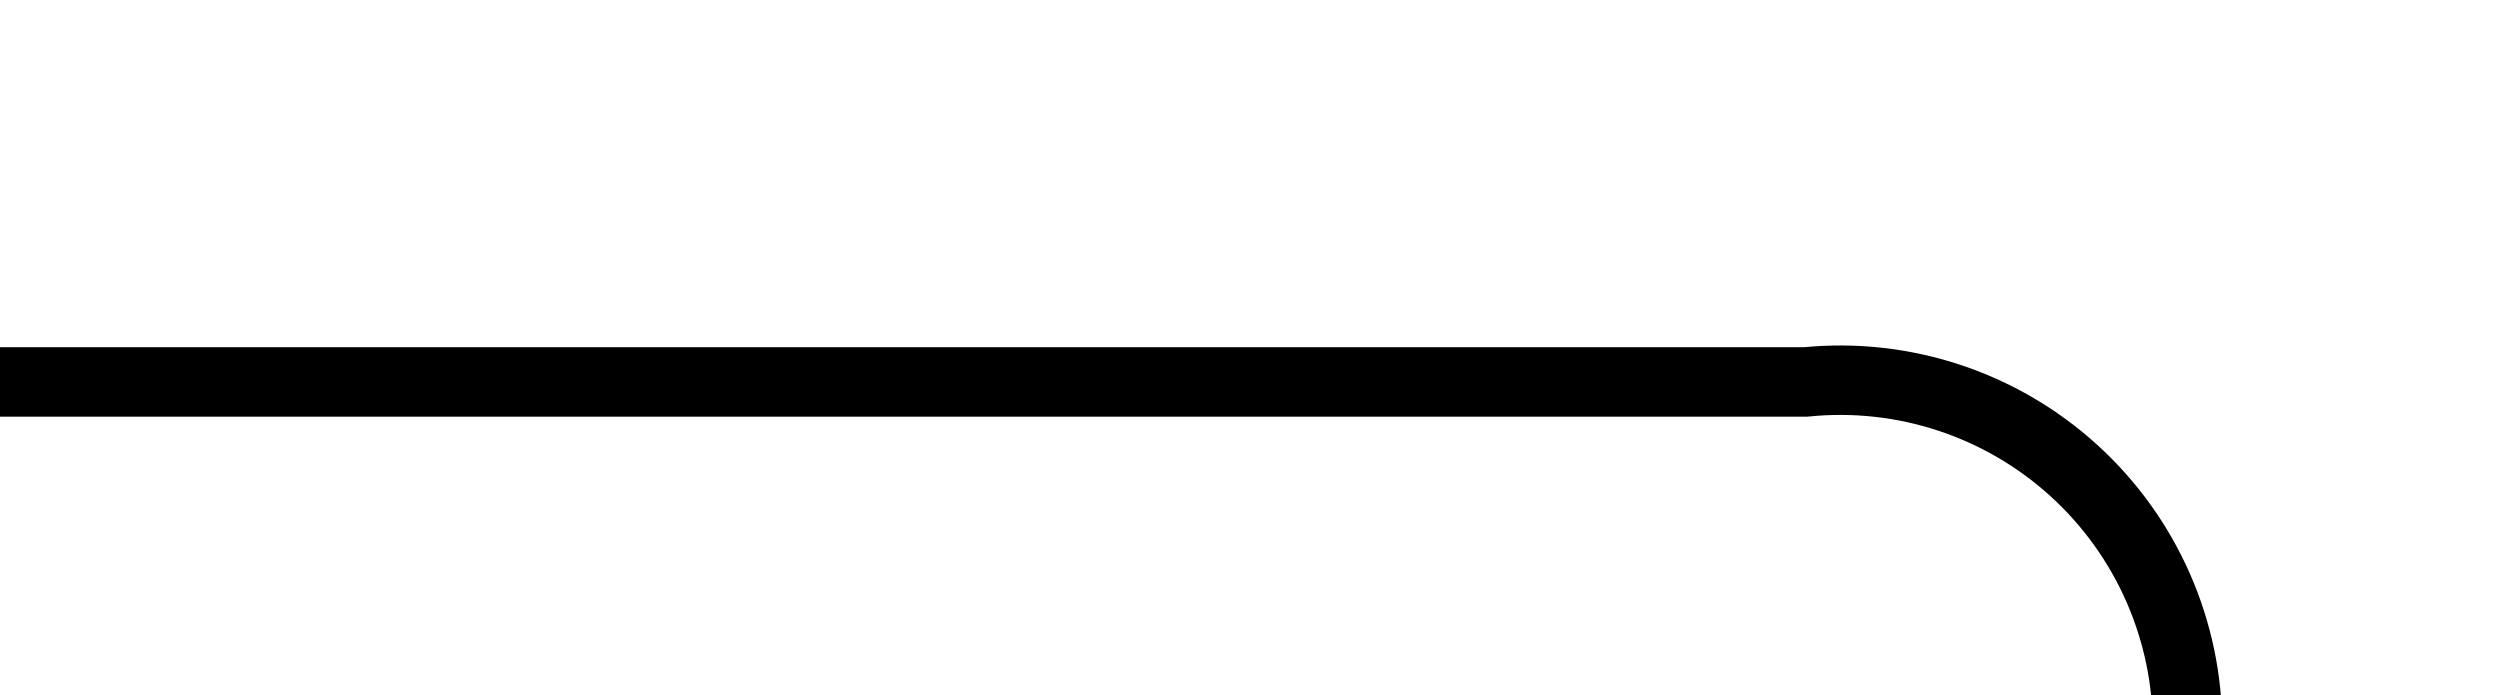
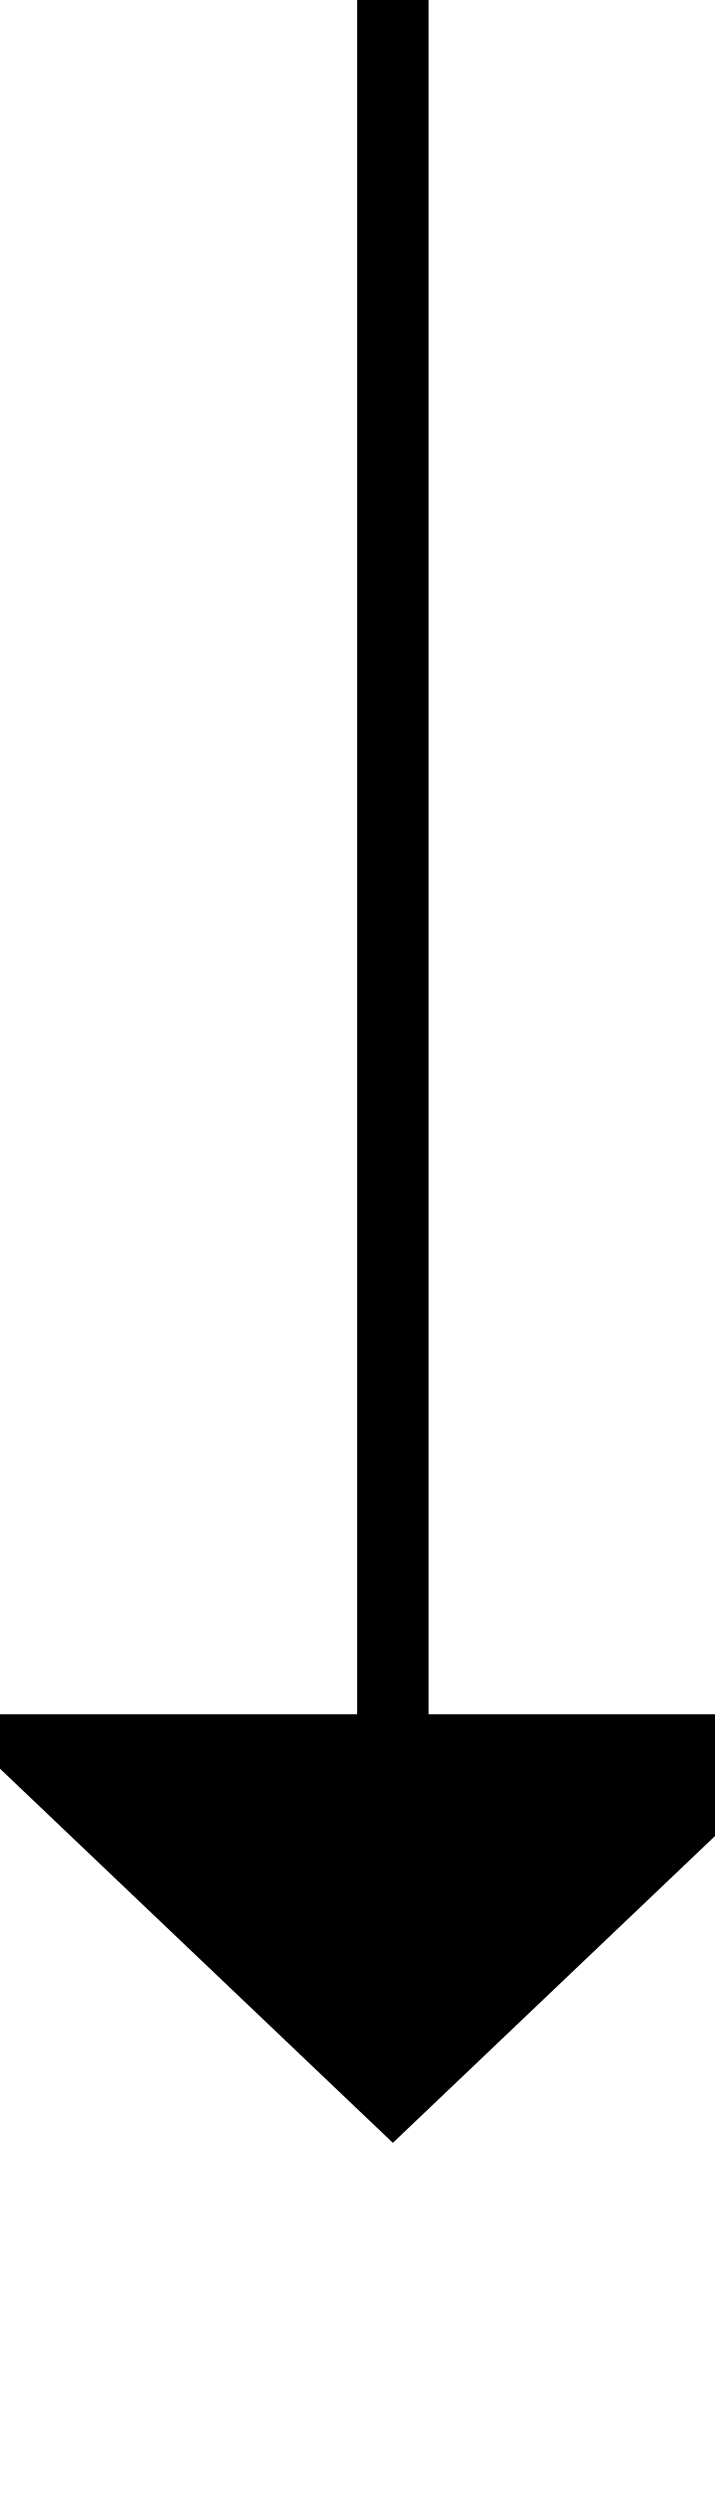
- <svg xmlns="http://www.w3.org/2000/svg" version="1.1" width="36px" height="10px" preserveAspectRatio="xMinYMid meet" viewBox="270 629  36 8">
-   <path d="M 270 633.5  L 296 633.5  A 5 5 0 0 1 301.5 638.5 L 301.5 701  A 5 5 0 0 0 306.5 706.5 L 350 706.5  " stroke-width="1" stroke="#000000" fill="none" />
-   <path d="M 349 712.8  L 355 706.5  L 349 700.2  L 349 712.8  Z " fill-rule="nonzero" fill="#000000" stroke="none" />
+ <svg xmlns="http://www.w3.org/2000/svg" version="1.1" width="10px" height="35px" preserveAspectRatio="xMidYMin meet" viewBox="406 649  8 35">
+   <path d="M 410.5 649  L 410.5 674  " stroke-width="1" stroke="#000000" fill="none" />
+   <path d="M 404.2 673  L 410.5 679  L 416.8 673  L 404.2 673  Z " fill-rule="nonzero" fill="#000000" stroke="none" />
</svg>
